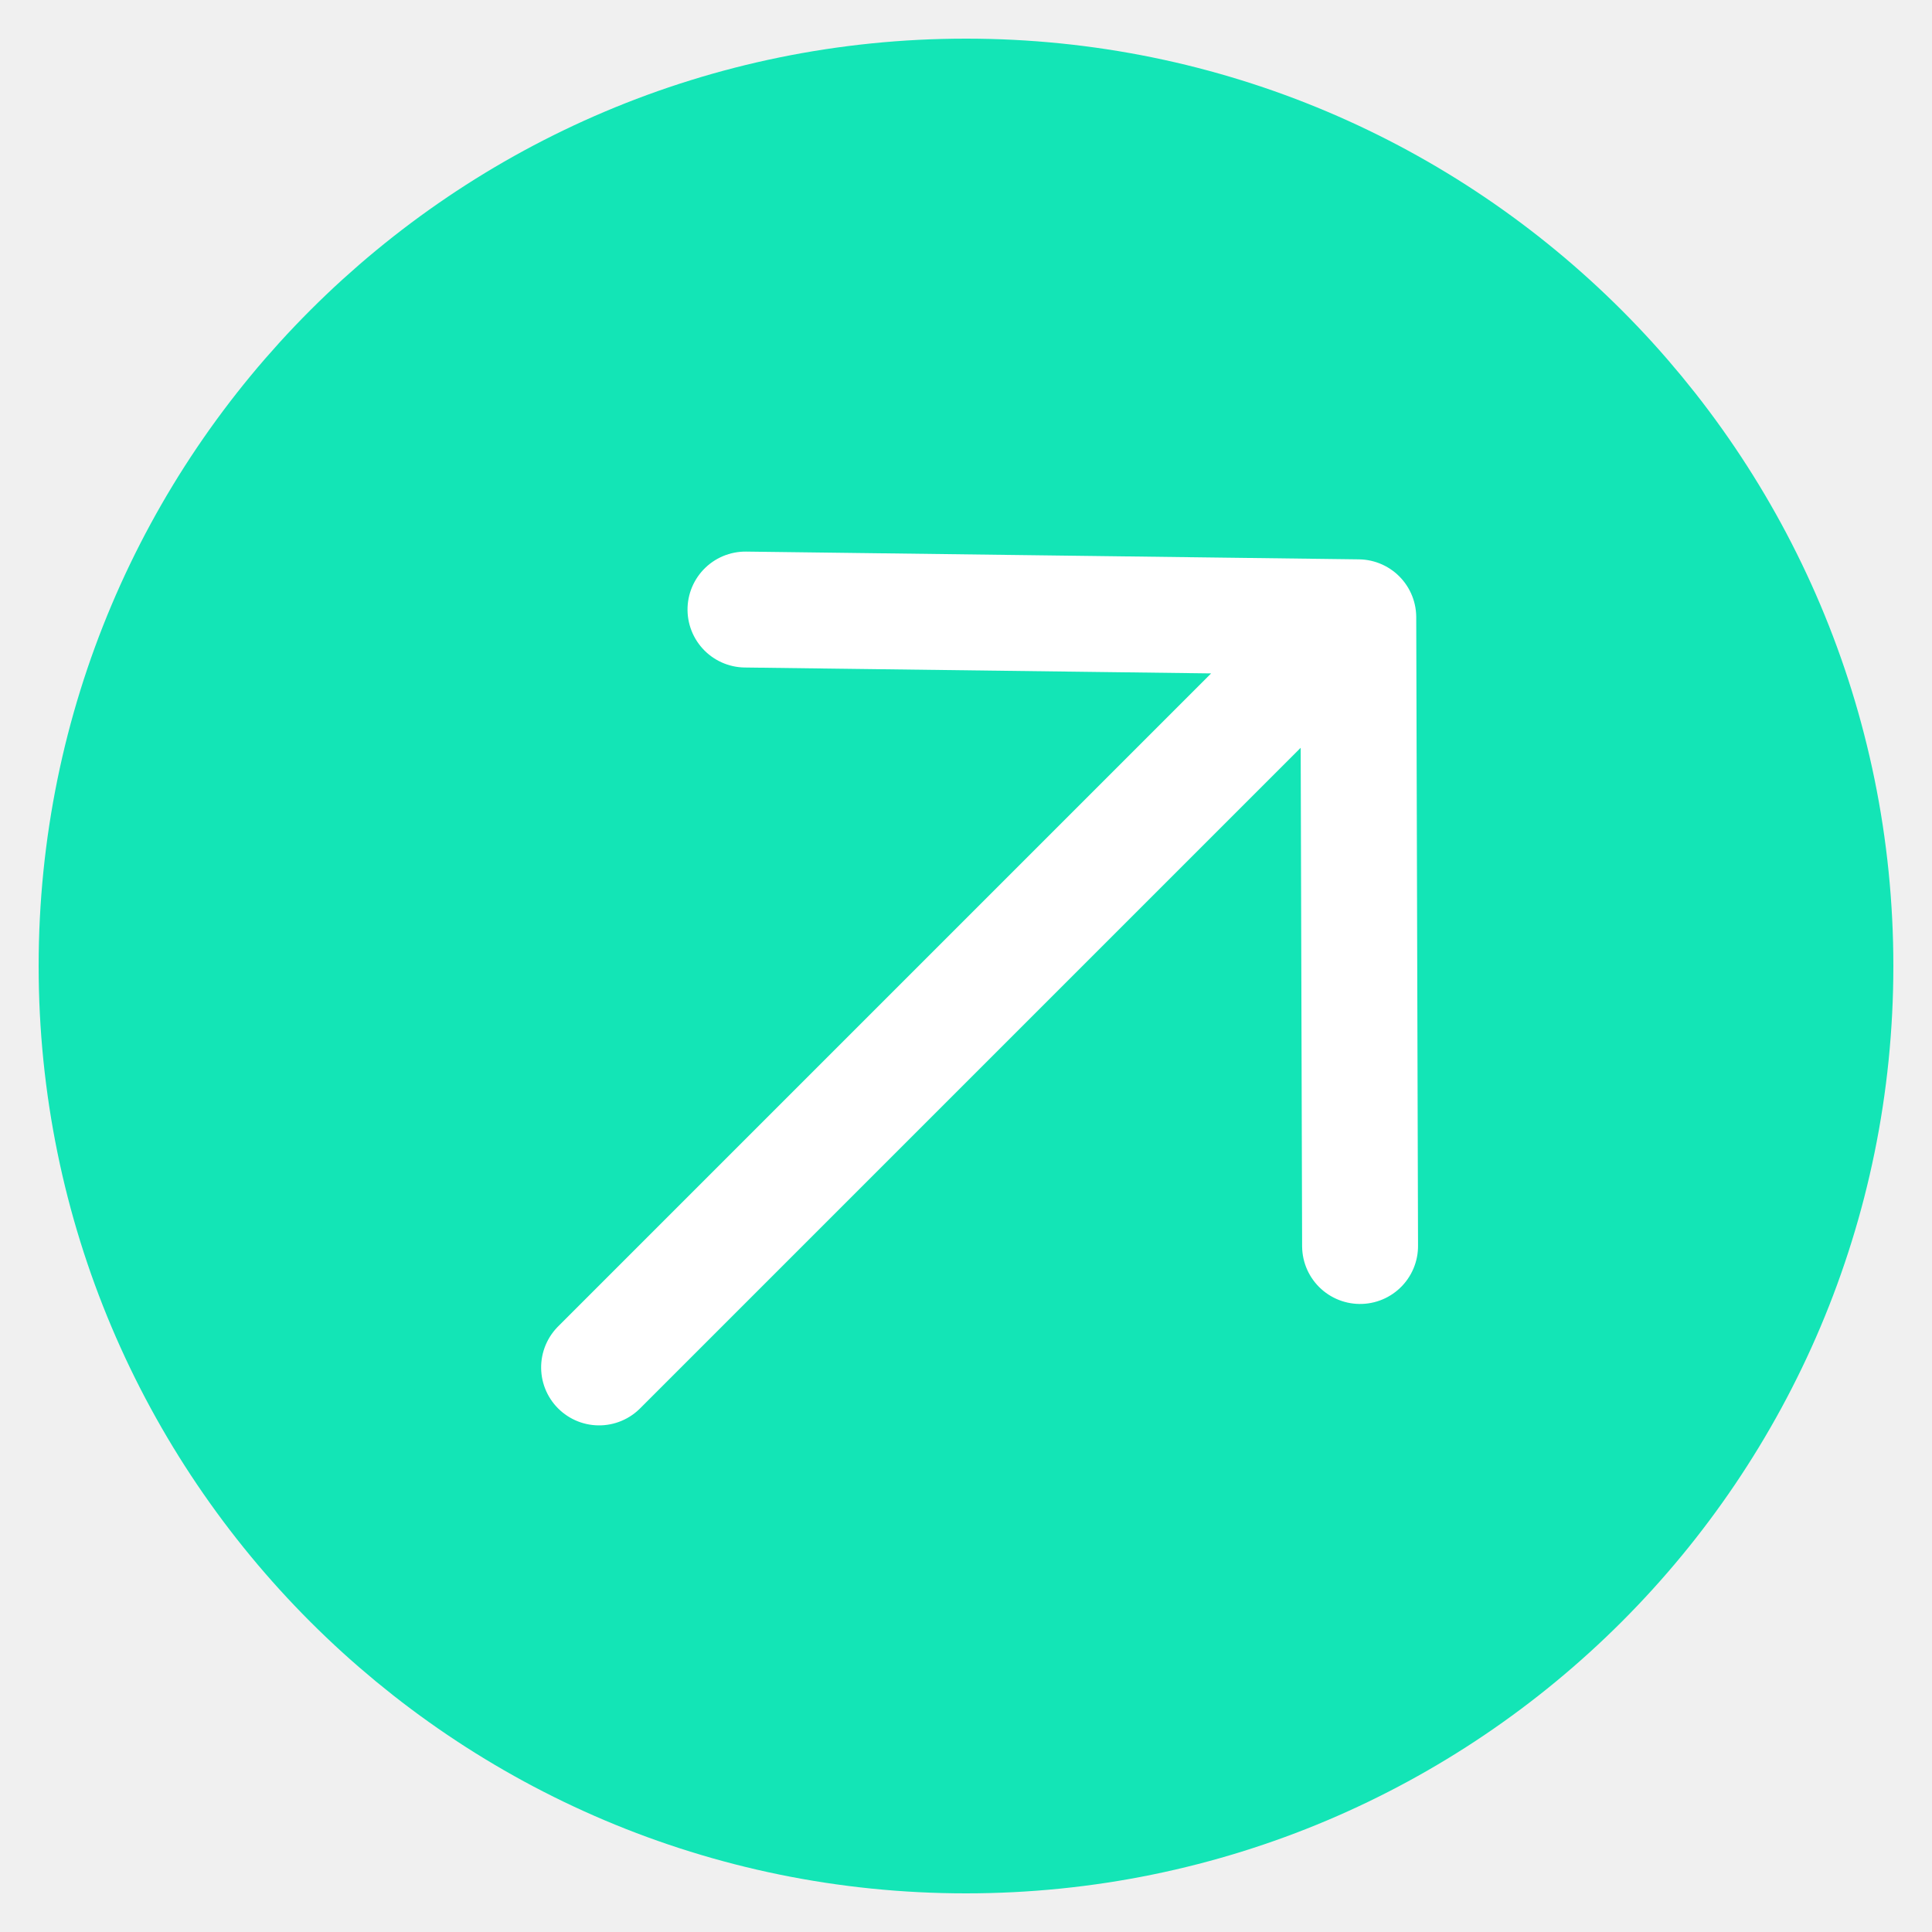
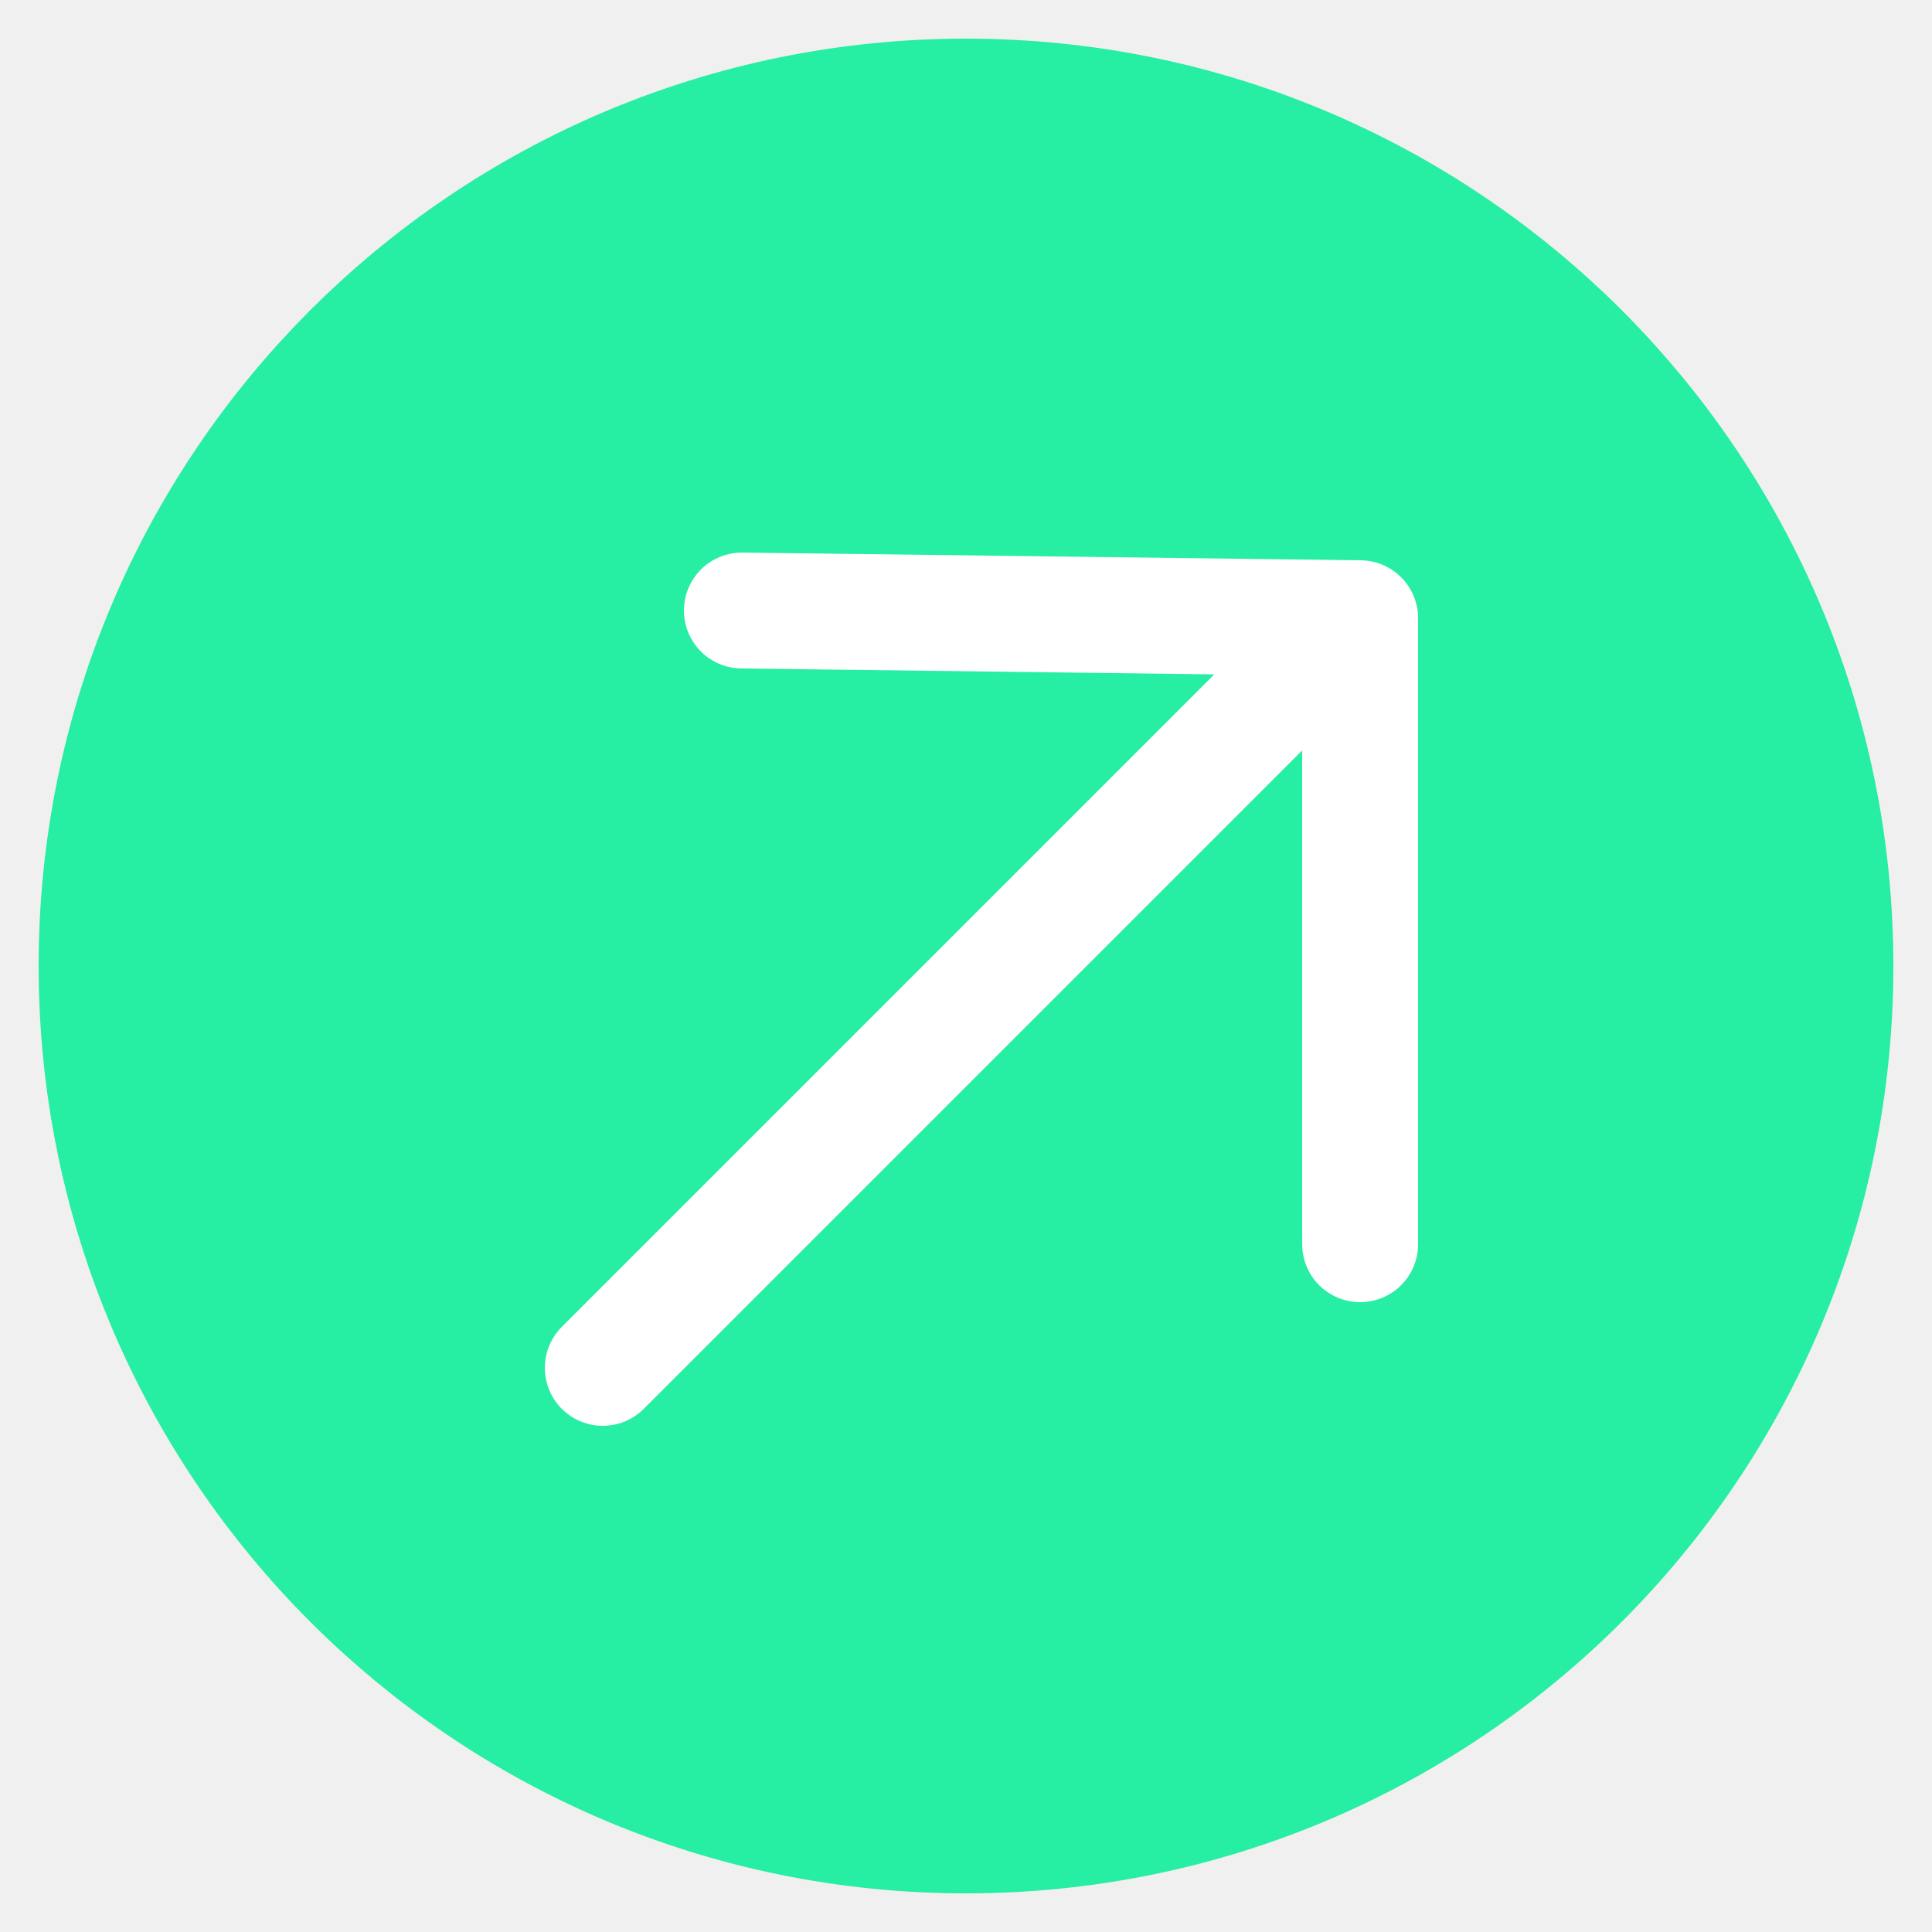
- <svg xmlns="http://www.w3.org/2000/svg" width="25px" height="25px" viewBox="0 0 25 25" version="1.1">
-   <defs />
-   <g id="Wallet" stroke="none" stroke-width="1" fill="none" fill-rule="evenodd">
-     <g id="1.4---Transaction-(Detail)" transform="translate(-39, -914)">
+ <svg xmlns="http://www.w3.org/2000/svg" version="1.1" id="Capa_1" x="0px" y="0px" width="25px" height="25px" viewBox="0 0 25 25" style="enable-background:new 0 0 25 25;" xml:space="preserve">
+   <style type="text/css">
+ 	.st0{fill:#26EEA2;stroke:#26EEA2;stroke-width:3;}
+ 	.st1{fill:none;stroke:#FFFFFF;stroke-width:1.5;stroke-linecap:round;stroke-linejoin:round;}
+ </style>
+   <g id="Wallet">
+     <g id="_x31_.4---Transaction-_x28_Detail_x29_" transform="translate(-39, -914)">
      <g id="Group-2-Copy-6" transform="translate(41, 909)">
        <g id="Group" transform="translate(0, 7)">
-           <path d="M10.5,21 C16.299,21 21,16.299 21,10.5 C21,4.701 16.299,0 10.5,0 C4.701,0 0,4.701 0,10.5 C0,16.299 4.701,21 10.5,21 Z" id="Oval-2-Copy-3" stroke="#13E5B6" stroke-width="3" fill="#13E5B6" />
-           <path d="M4.857,10.774 L17.631,10.774 M9.557,16.626 L3.821,10.857 L9.357,5.179" id="Line" stroke="#FFFFFF" stroke-width="1.5" stroke-linecap="round" stroke-linejoin="round" transform="translate(10.72582, 10.90267) scale(1, -1) rotate(-135) translate(-10.72582, -10.90267) " />
+           <path id="Oval-2-Copy-3" class="st0" d="M10.5,21C16.3,21,21,16.3,21,10.5S16.3,0,10.5,0S0,4.7,0,10.5S4.7,21,10.5,21z" />
+           <path id="Line" class="st1" d="M14.8,6.7l-9,9 M15.6,14.1l0-8.1L7.6,5.9" />
        </g>
      </g>
    </g>
  </g>
</svg>
